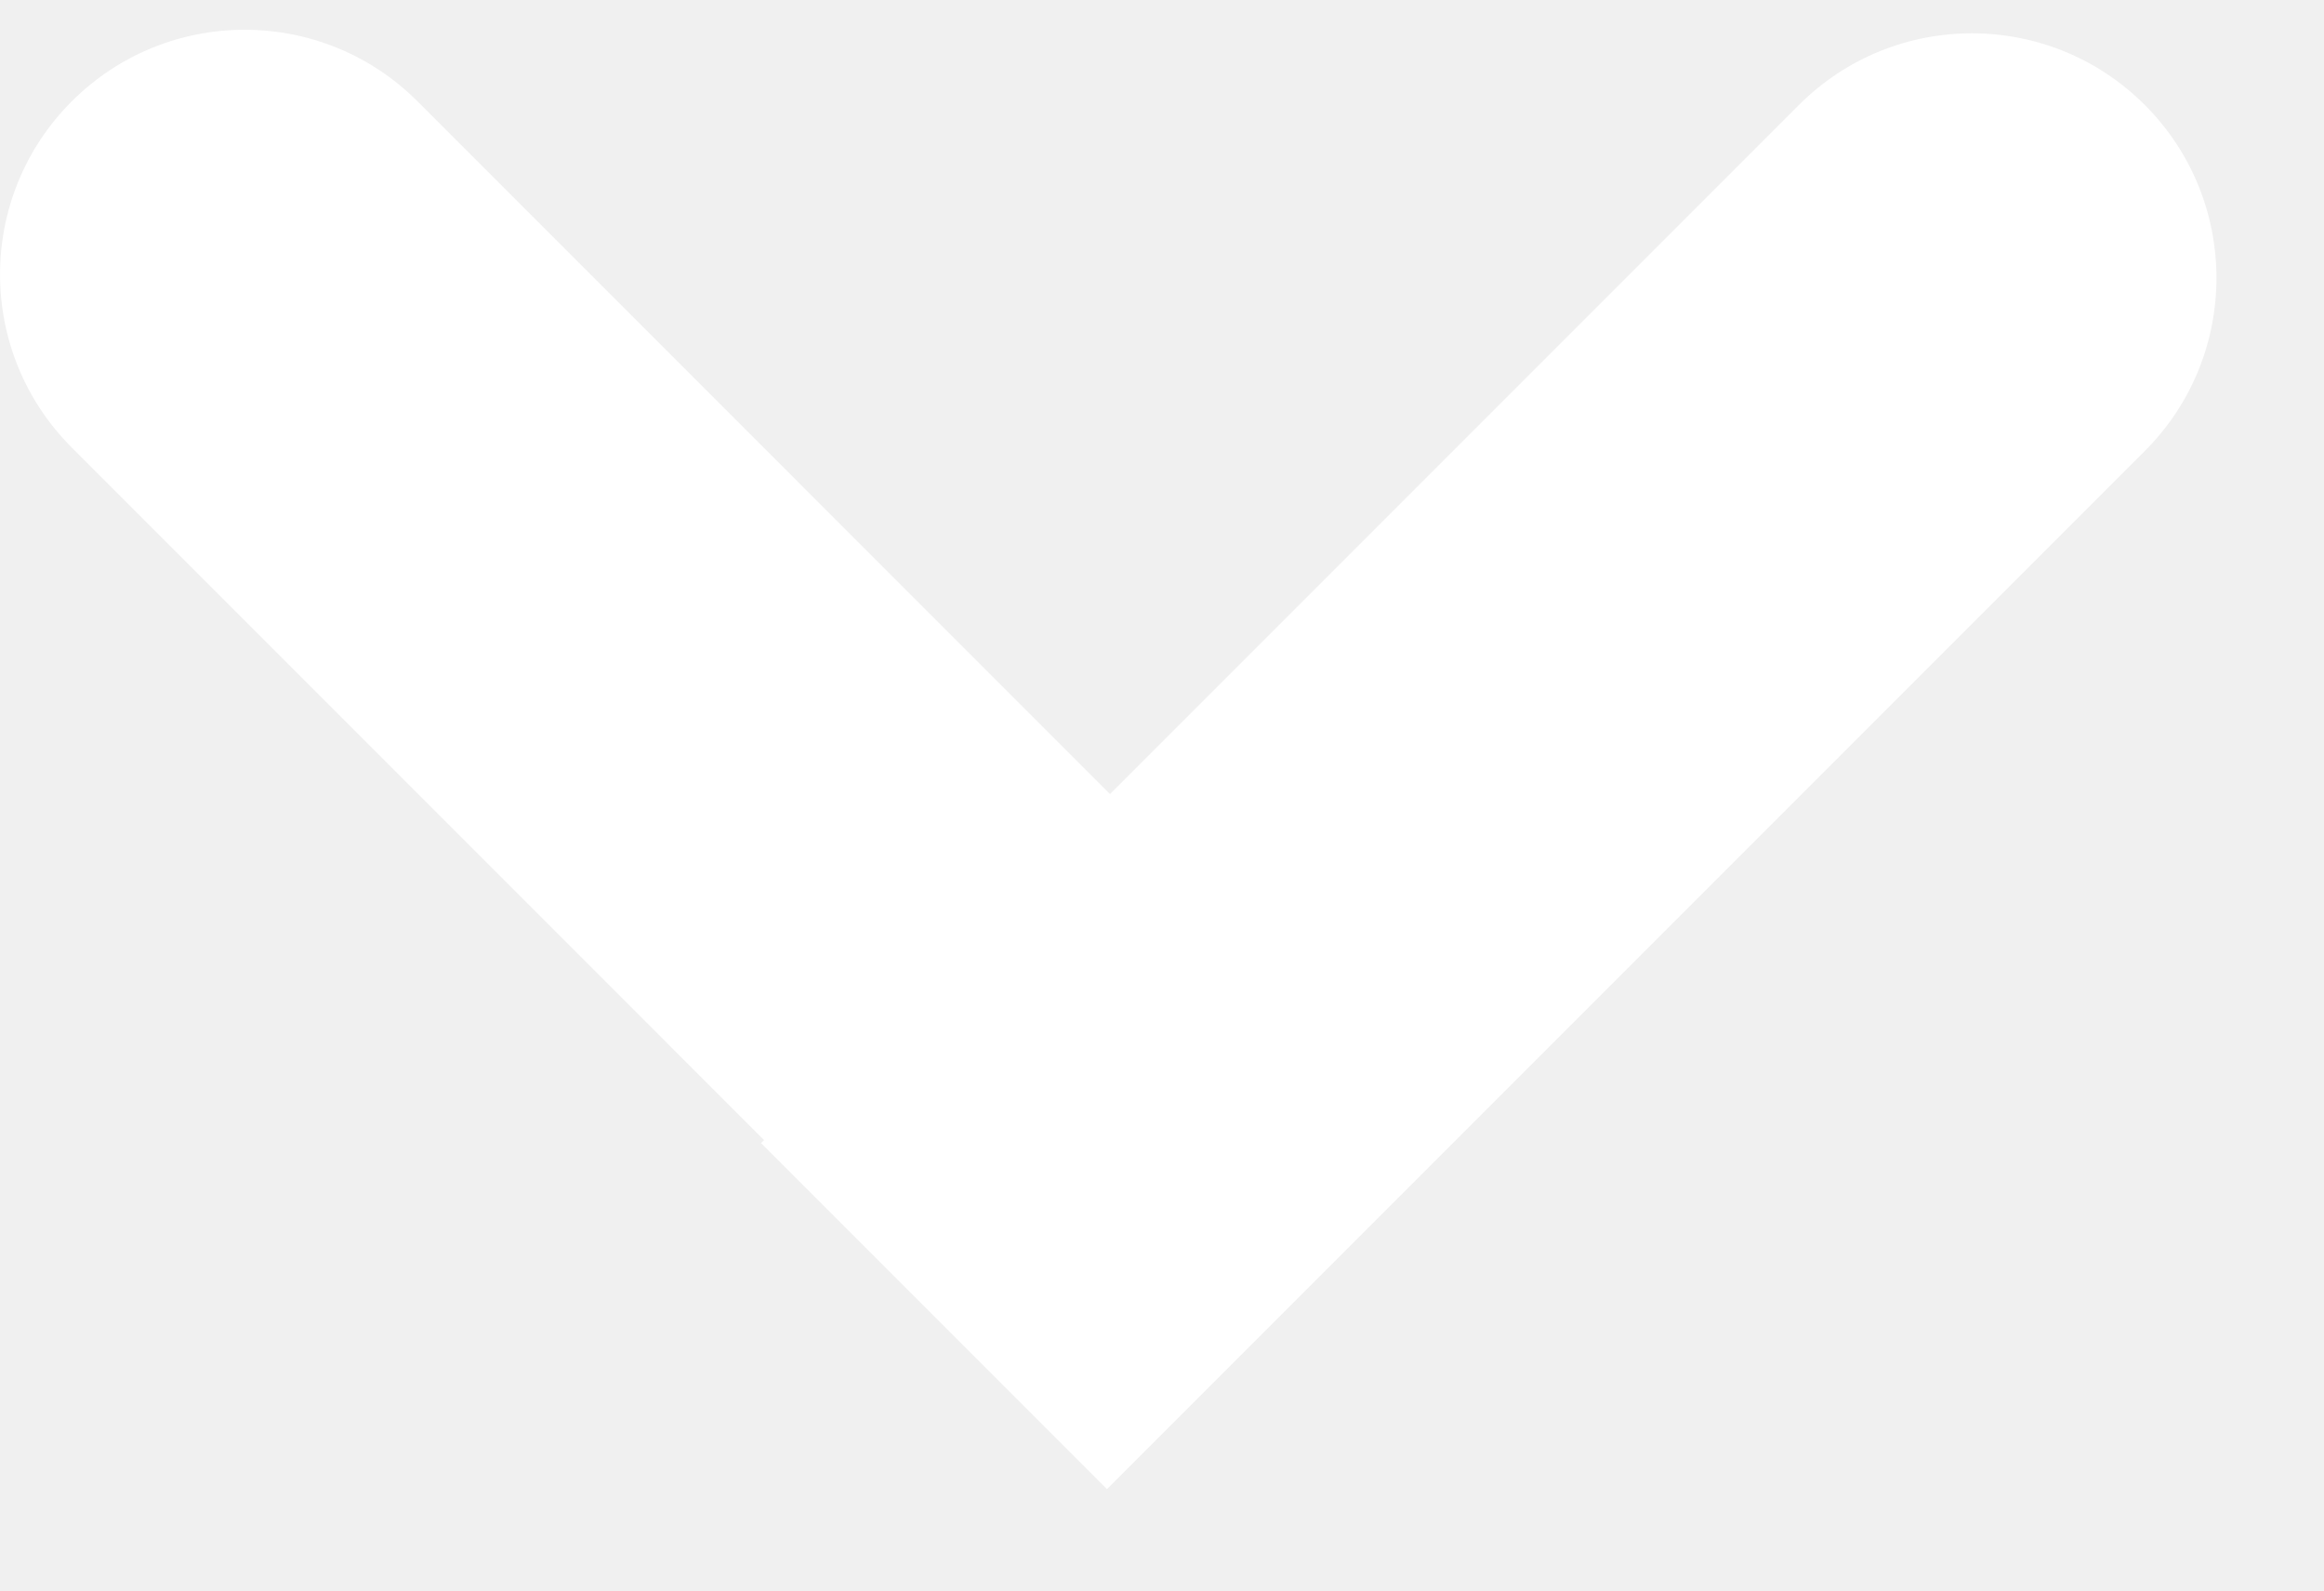
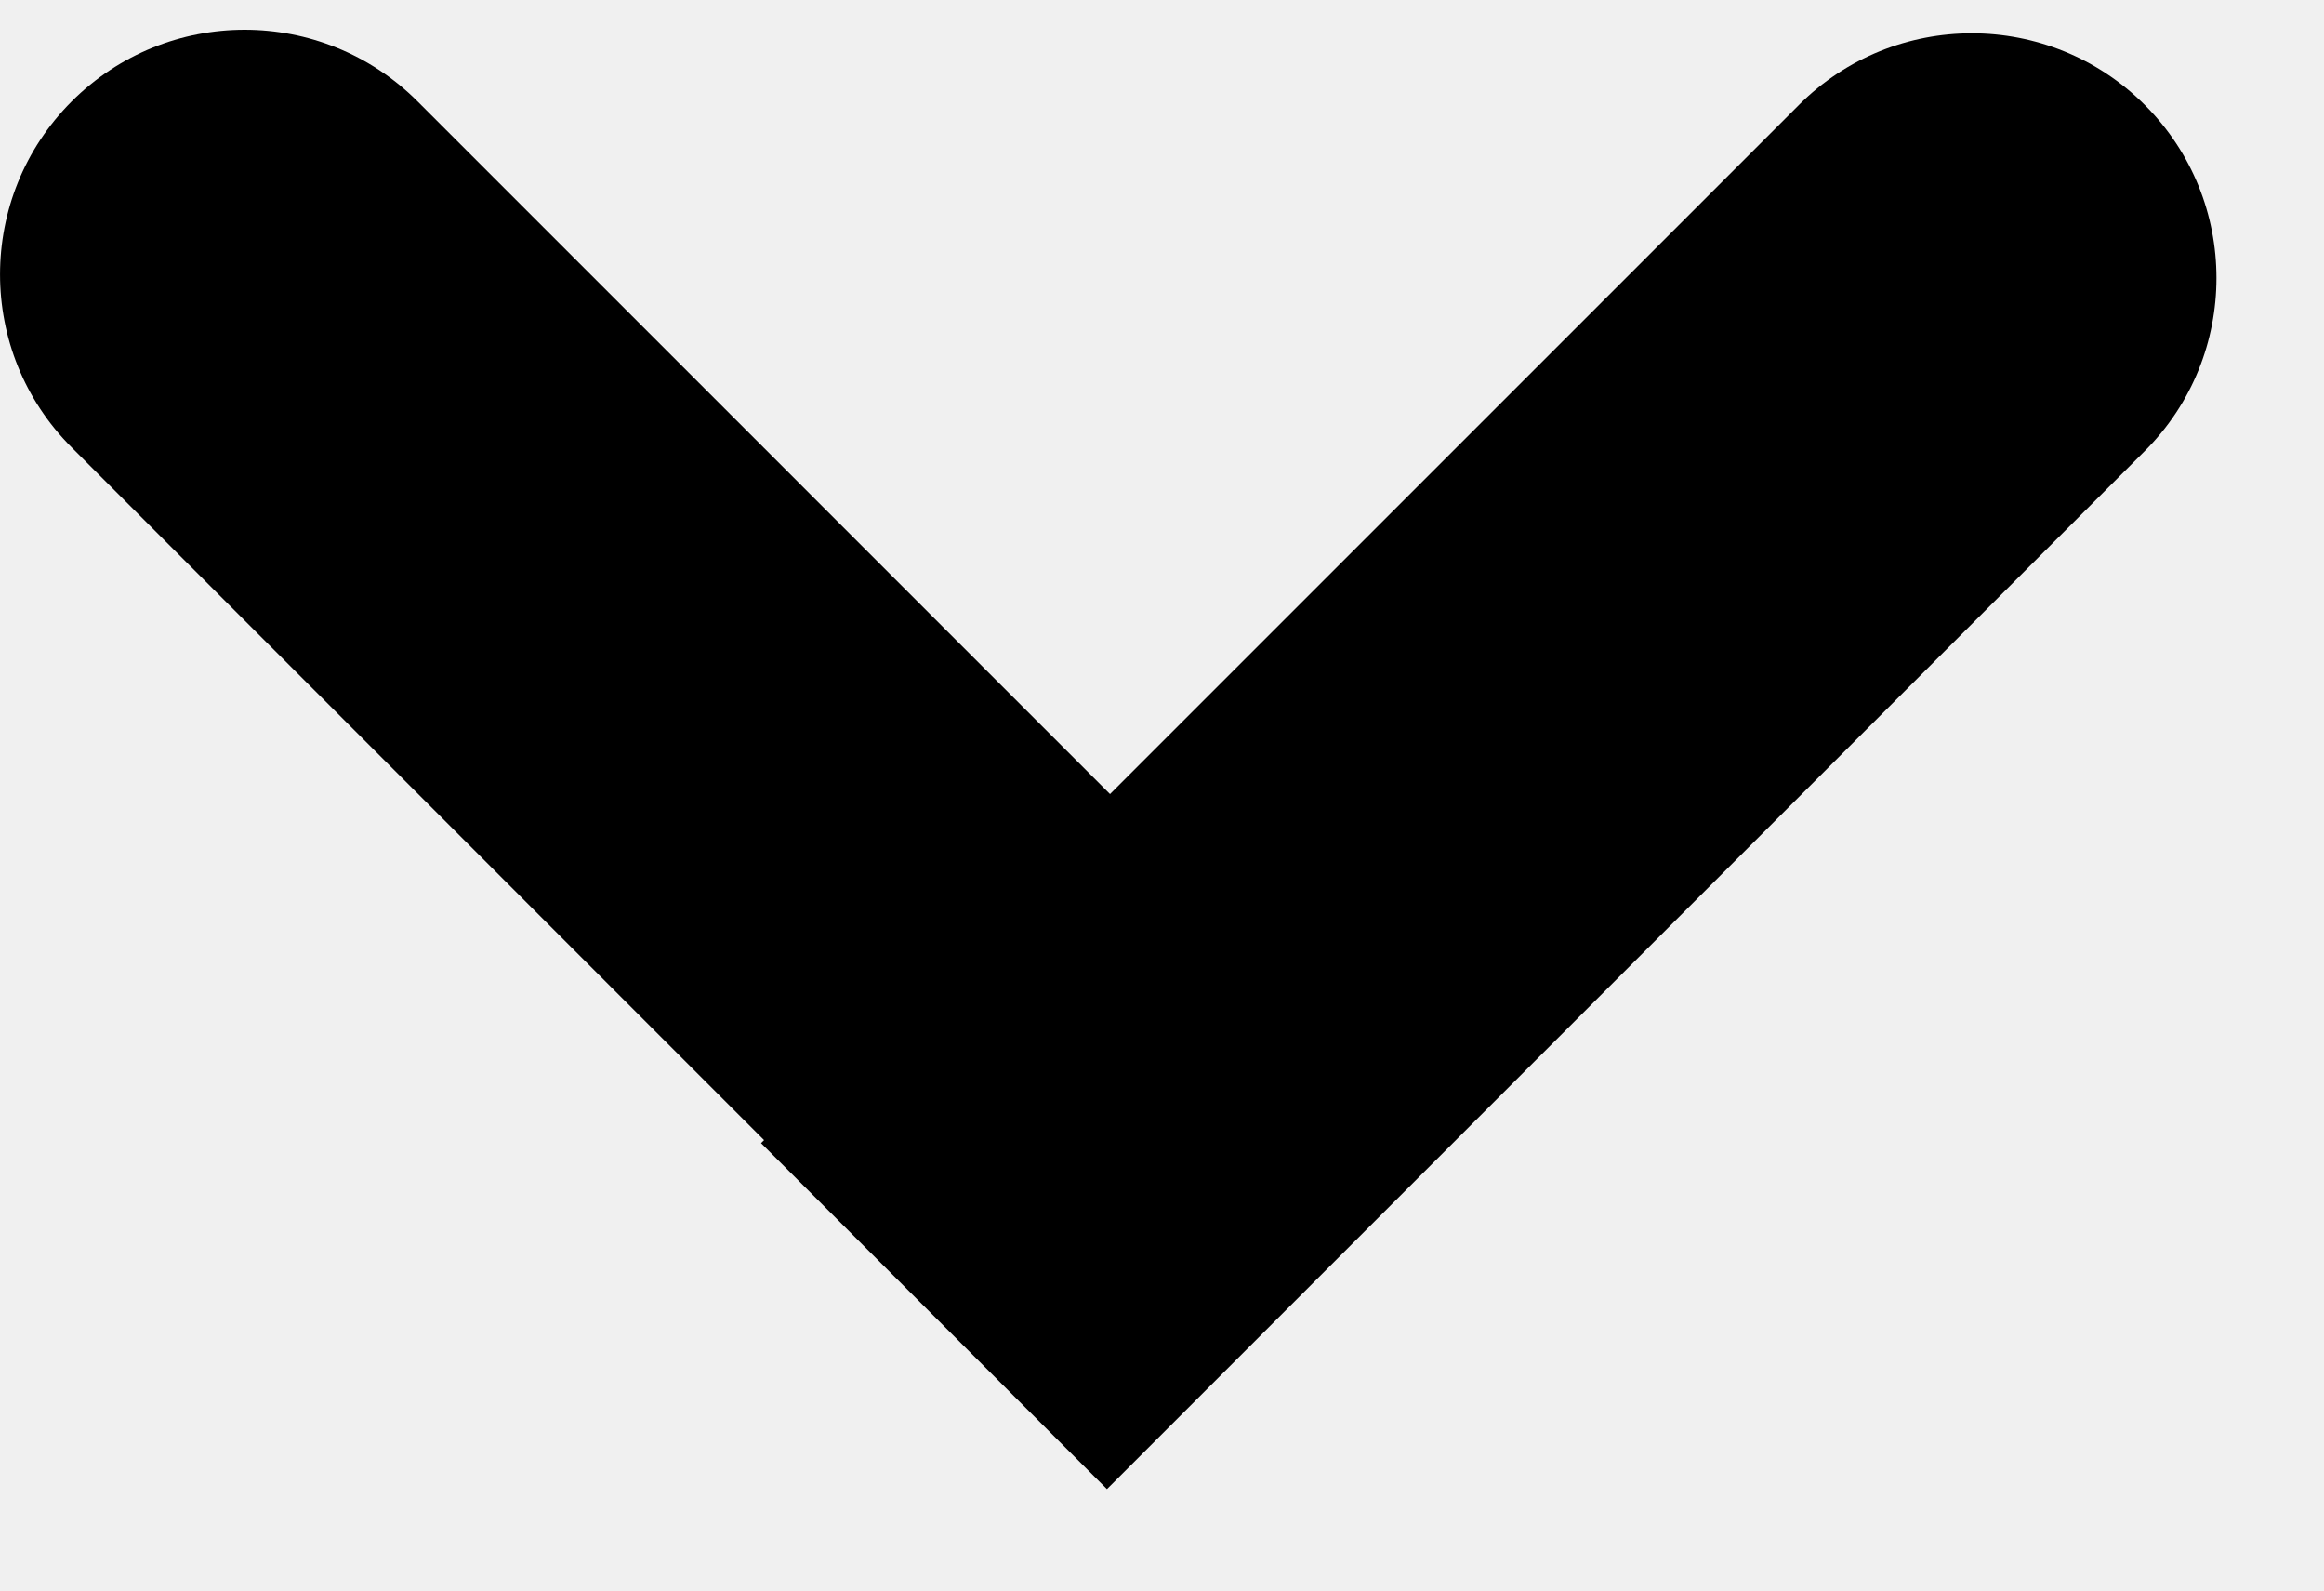
<svg xmlns="http://www.w3.org/2000/svg" width="19" height="13" viewBox="0 0 19 13" fill="none">
-   <path d="M3.414 0.829C2.633 0.048 1.367 0.048 0.586 0.829C-0.195 1.61 -0.195 2.876 0.586 3.657L3.414 0.829ZM0.586 3.657L9.071 12.143L11.899 9.314L3.414 0.829L0.586 3.657Z" fill="white" />
-   <path d="M17.535 3.686C18.316 2.905 18.316 1.639 17.535 0.858C16.754 0.077 15.488 0.077 14.707 0.858L17.535 3.686ZM9.05 12.171L17.535 3.686L14.707 0.858L6.222 9.343L9.05 12.171Z" fill="white" />
+   <path d="M3.414 0.829C2.633 0.048 1.367 0.048 0.586 0.829C-0.195 1.61 -0.195 2.876 0.586 3.657L3.414 0.829ZM0.586 3.657L9.071 12.143L11.899 9.314L3.414 0.829L0.586 3.657Z" fill="black" />
+   <path d="M17.535 3.686C18.316 2.905 18.316 1.639 17.535 0.858C16.754 0.077 15.488 0.077 14.707 0.858L17.535 3.686ZM9.05 12.171L17.535 3.686L14.707 0.858L6.222 9.343L9.05 12.171Z" fill="black" />
</svg>
